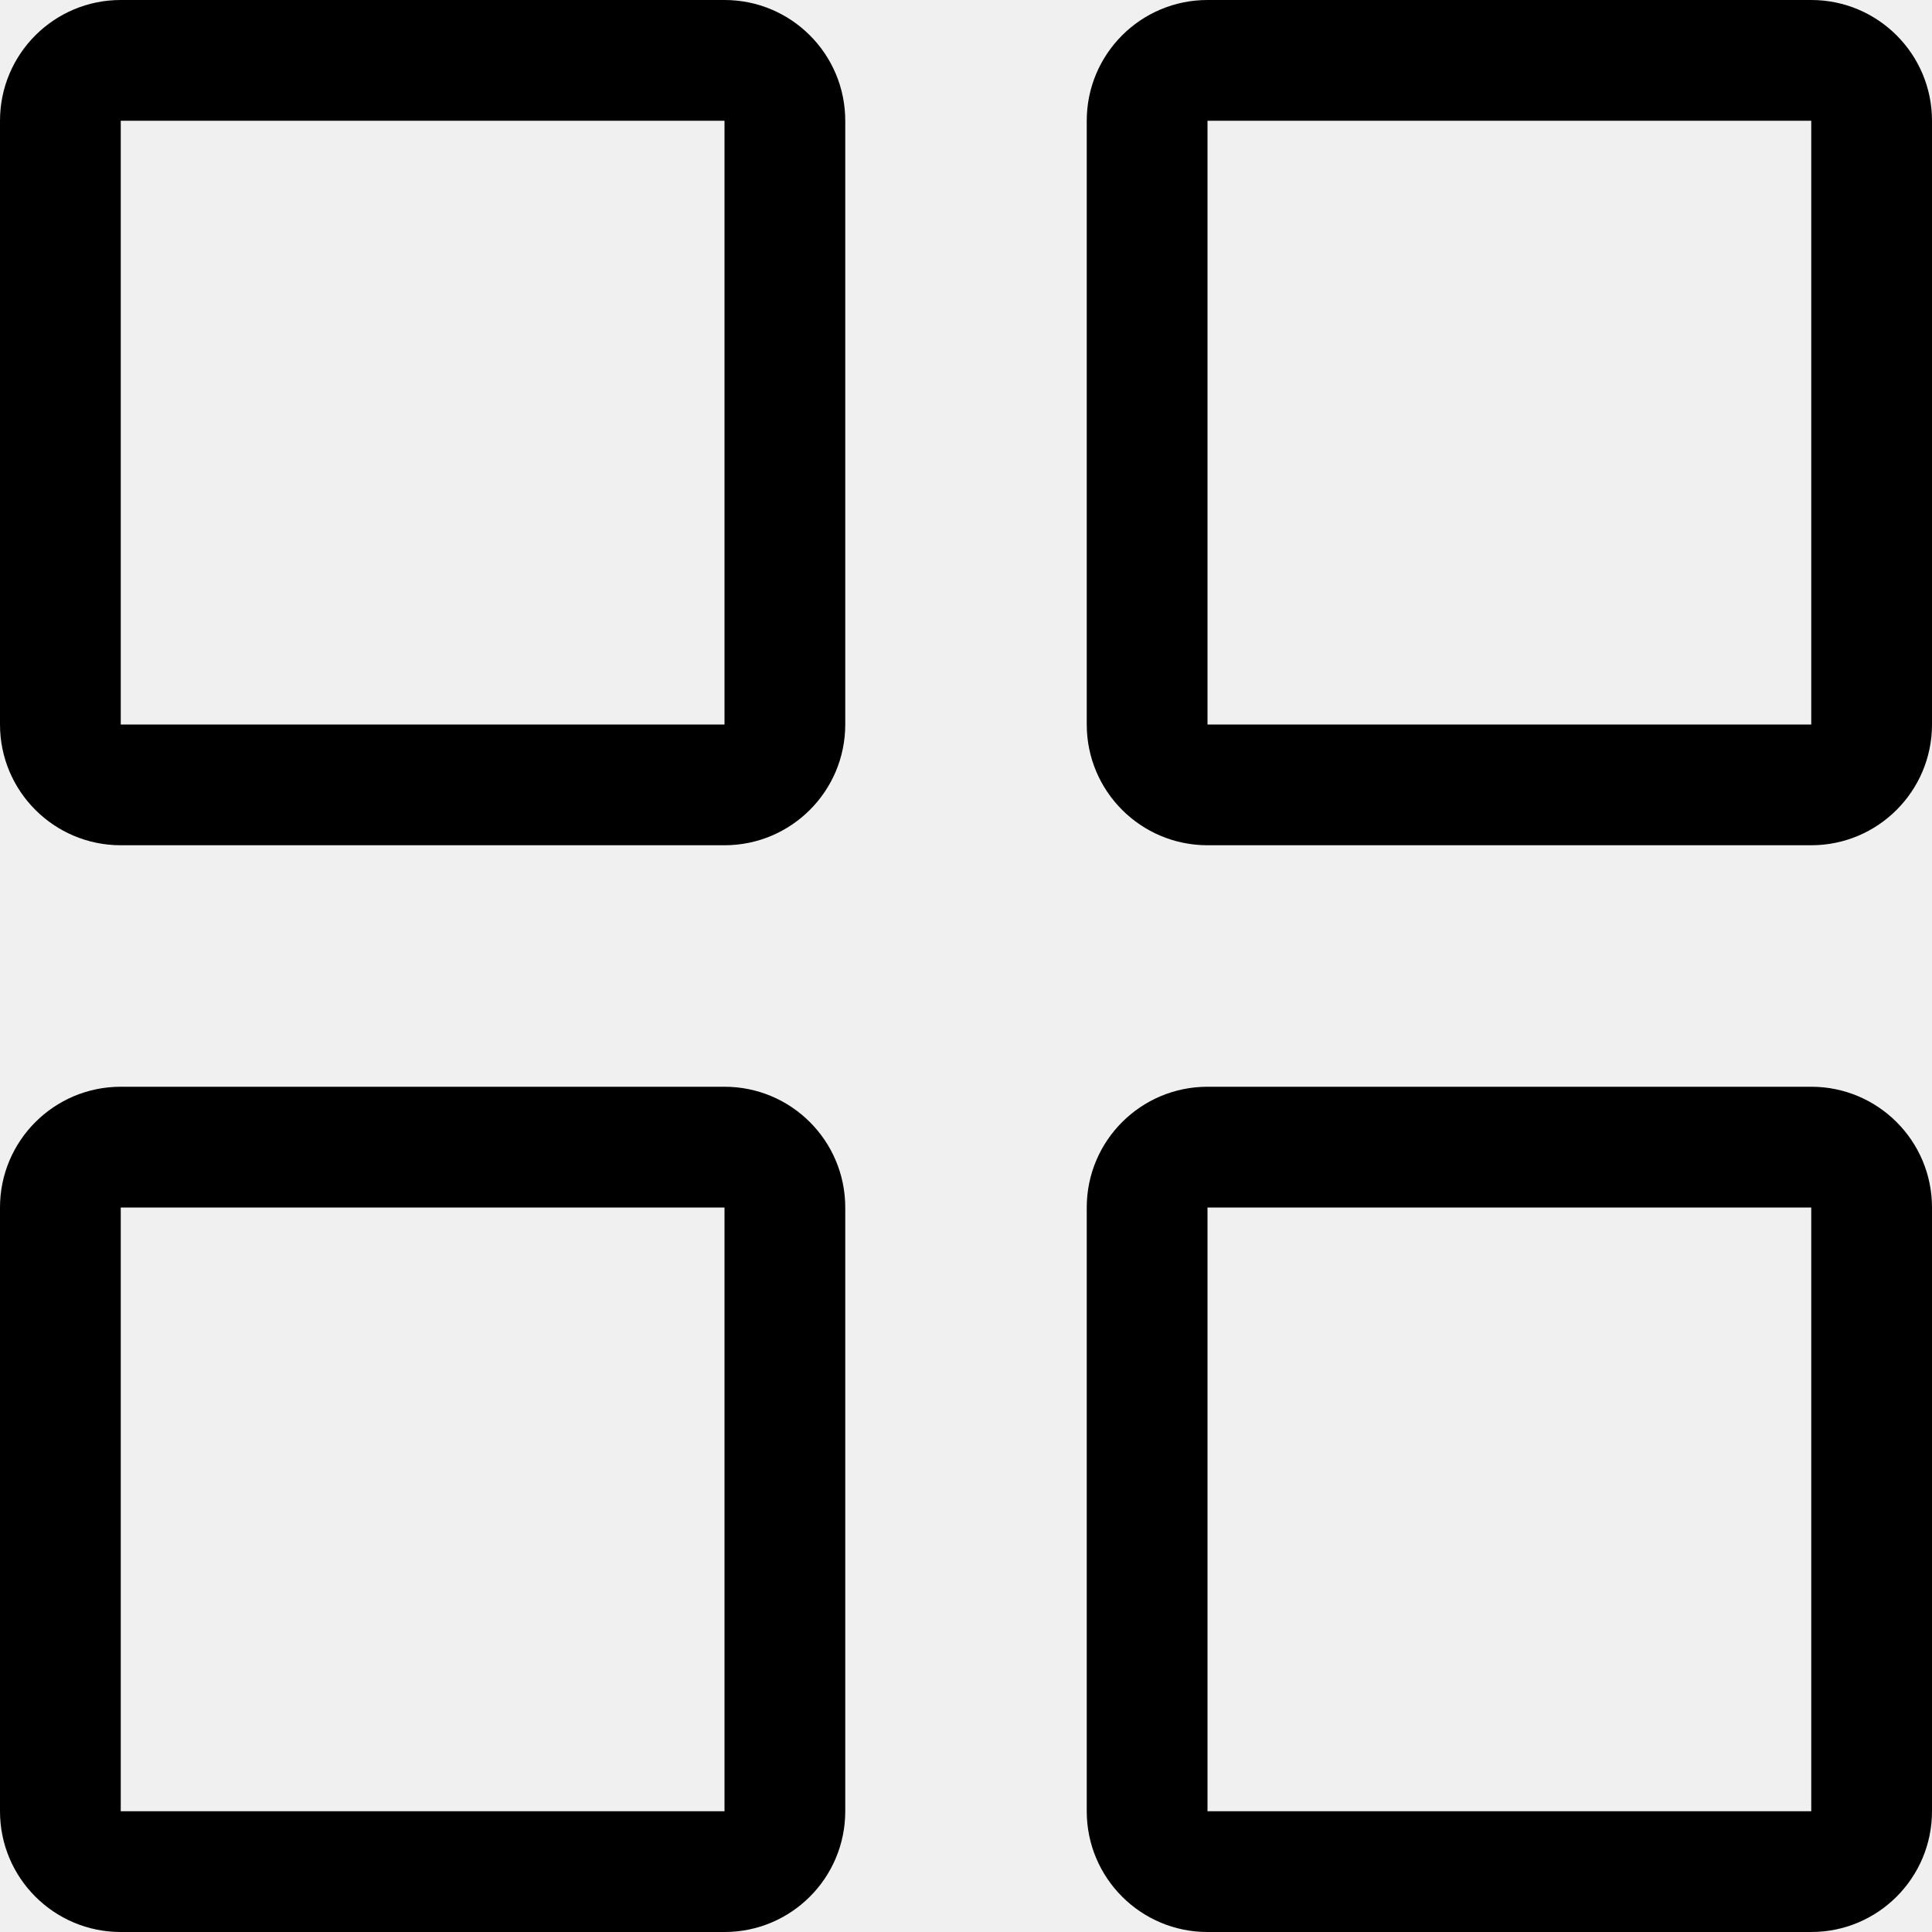
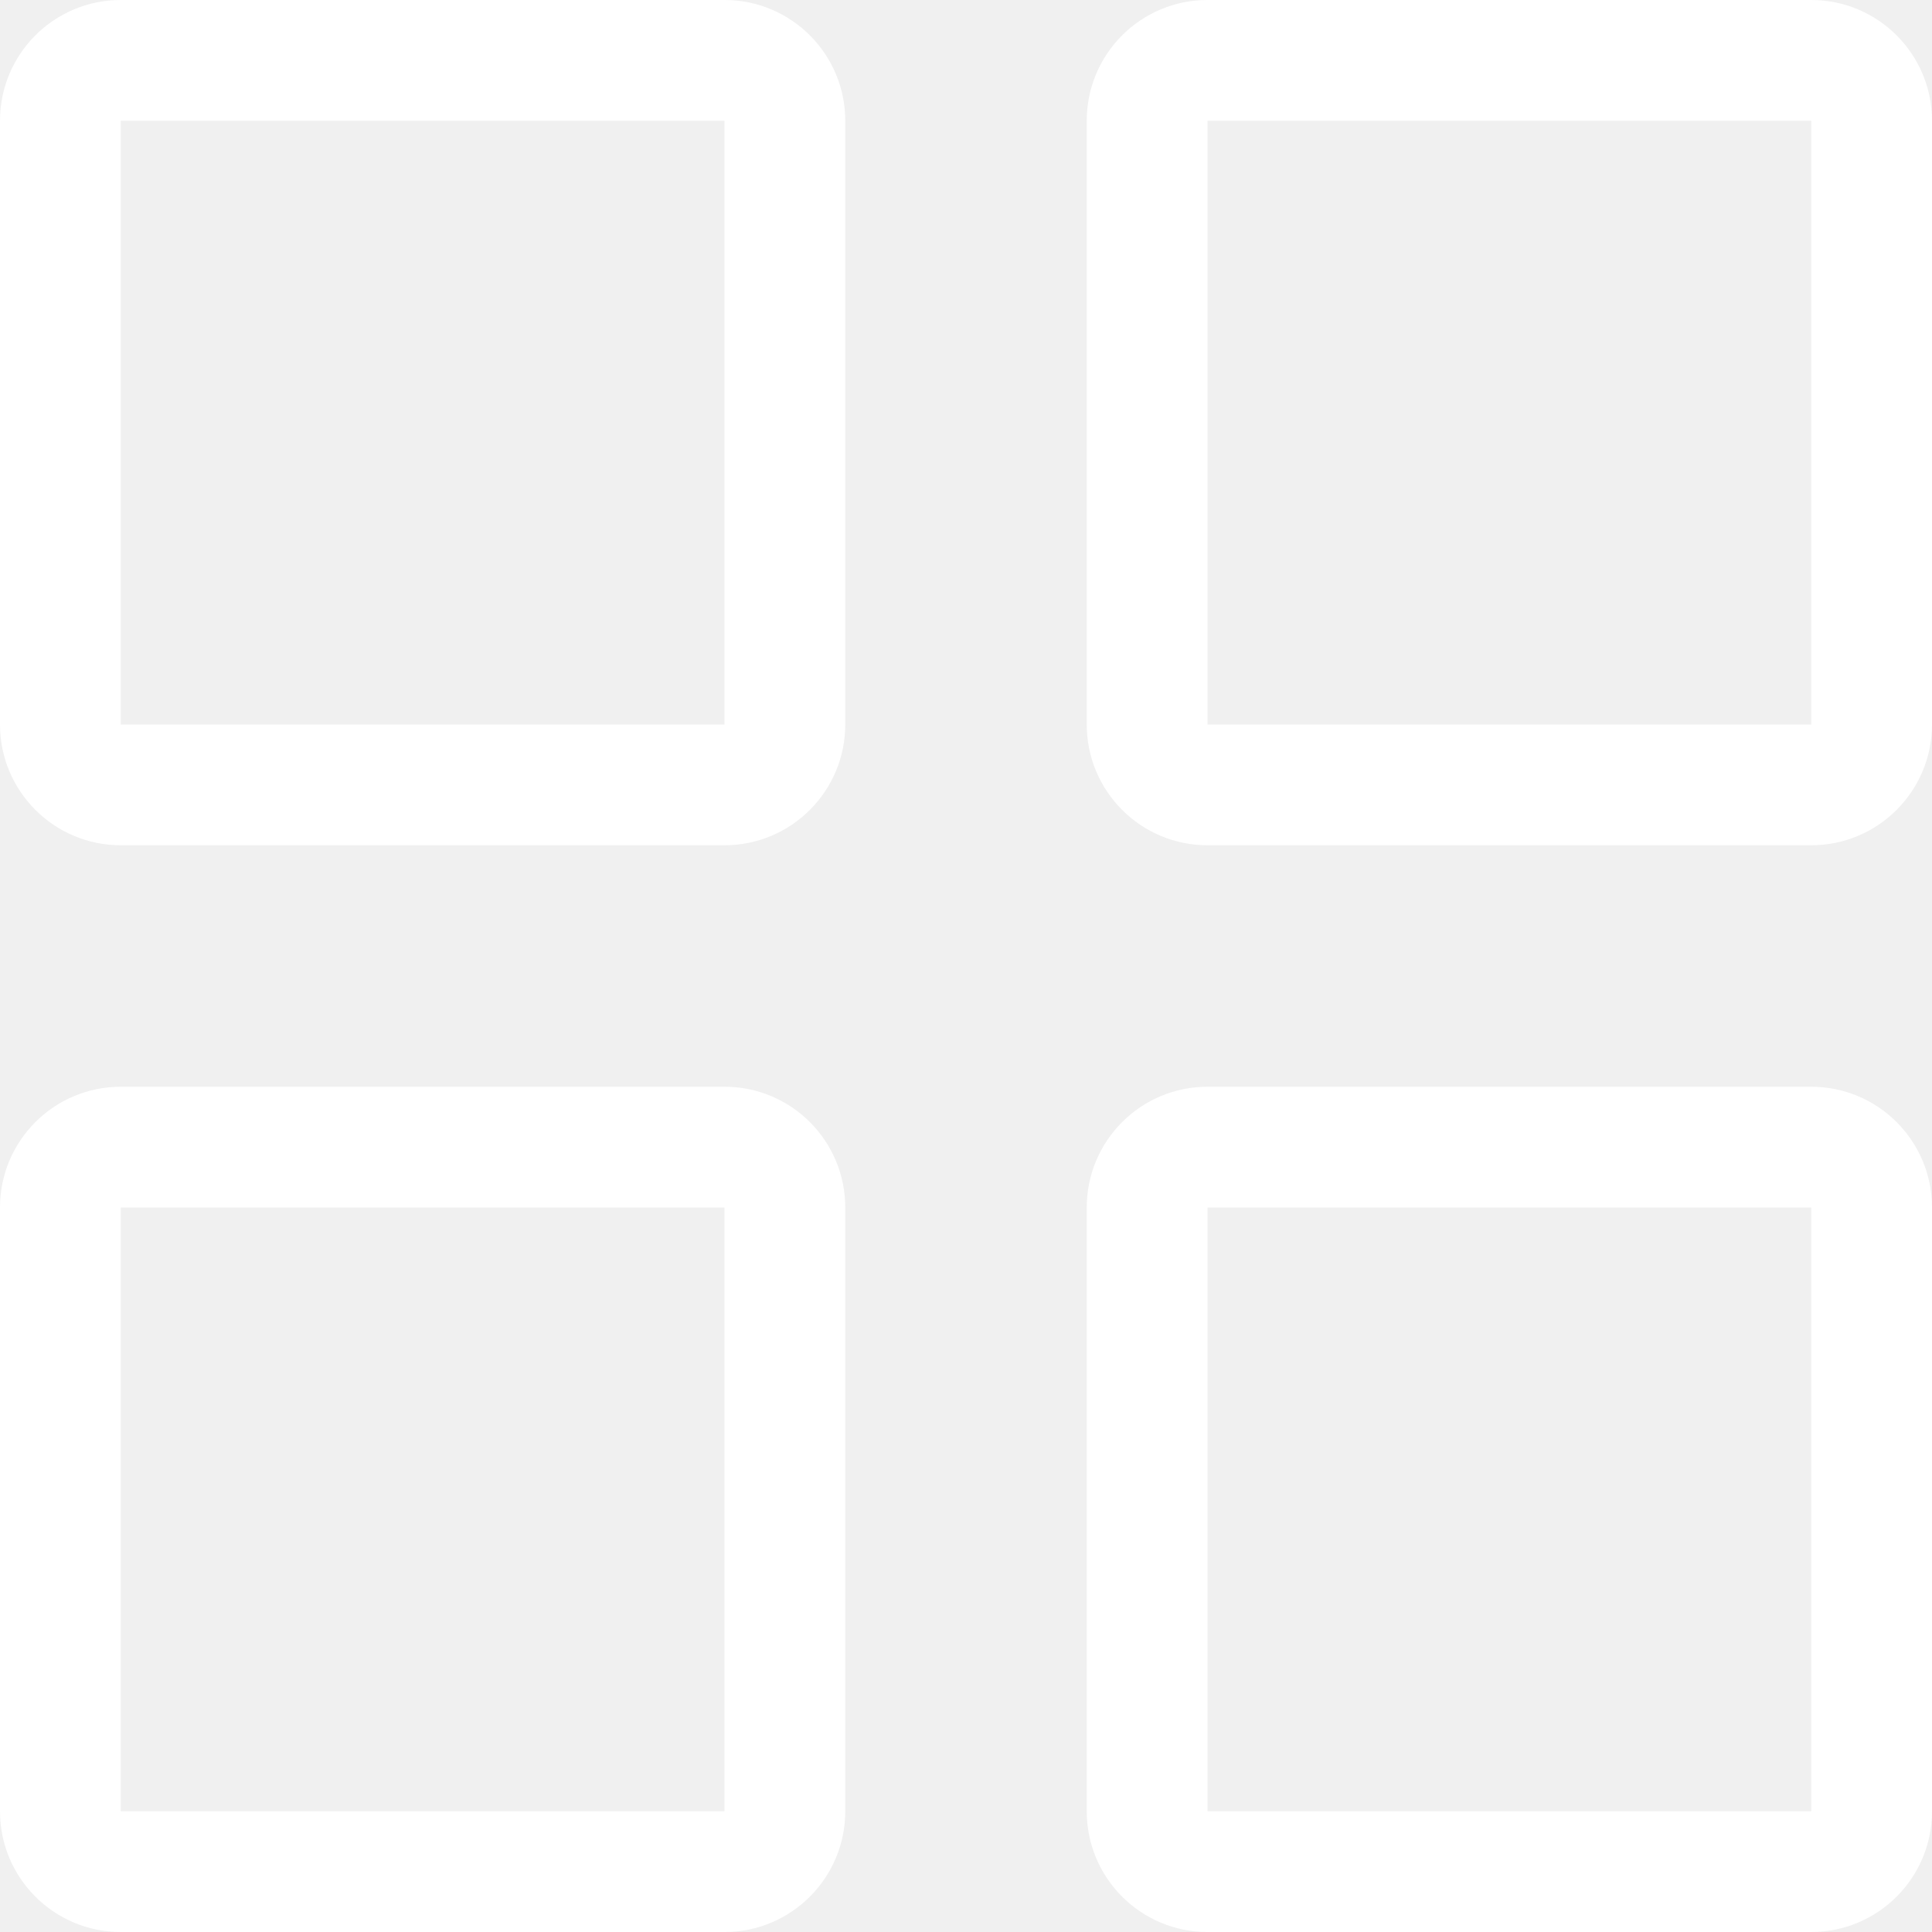
- <svg xmlns="http://www.w3.org/2000/svg" version="1.1" id="Capa_1" x="0px" y="0px" viewBox="0 0 384.97 384.97" style="enable-background:new 0 0 384.97 384.97;" xml:space="preserve">
+ <svg xmlns="http://www.w3.org/2000/svg" version="1.1" id="menu" x="0px" y="0px" viewBox="0 0 384.97 384.97" xml:space="preserve">
  <g>
    <g id="Grid">
-       <path d="M144.364,0H24.061C10.767,0,0,10.767,0,24.061v120.303c0,13.281,10.767,24.061,24.061,24.061h120.303    c13.293,0,24.061-10.779,24.061-24.061V24.061C168.424,10.767,157.657,0,144.364,0z M144.364,144.364H24.061V24.061h120.303    V144.364z" />
-       <path d="M360.909,0H240.606c-13.293,0-24.061,10.767-24.061,24.061v120.303c0,13.281,10.767,24.061,24.061,24.061h120.303    c13.281,0,24.061-10.779,24.061-24.061V24.061C384.97,10.767,374.191,0,360.909,0z M360.909,144.364H240.606V24.061h120.303    V144.364z" />
-       <path d="M360.909,216.545H240.606c-13.293,0-24.061,10.779-24.061,24.061v120.303c0,13.293,10.767,24.061,24.061,24.061h120.303    c13.281,0,24.061-10.767,24.061-24.061V240.606C384.97,227.313,374.191,216.545,360.909,216.545z M360.909,360.909H240.606    V240.606h120.303V360.909z" />
-       <path d="M144.364,216.545H24.061C10.767,216.545,0,227.325,0,240.606v120.303c0,13.293,10.767,24.061,24.061,24.061h120.303    c13.293,0,24.061-10.767,24.061-24.061V240.606C168.424,227.313,157.657,216.545,144.364,216.545z M144.364,360.909H24.061    V240.606h120.303V360.909z" />
+       <path d="M144.364,0H24.061C10.767,0,0,10.767,0,24.061v120.303c0,13.281,10.767,24.061,24.061,24.061h120.303    c13.293,0,24.061-10.779,24.061-24.061V24.061C168.424,10.767,157.657,0,144.364,0z M144.364,144.364H24.061V24.061h120.303    V144.364z" style="fill:#ffffff" />
+       <path d="M360.909,0H240.606c-13.293,0-24.061,10.767-24.061,24.061v120.303c0,13.281,10.767,24.061,24.061,24.061h120.303    c13.281,0,24.061-10.779,24.061-24.061V24.061C384.97,10.767,374.191,0,360.909,0z M360.909,144.364H240.606V24.061h120.303    V144.364z" style="fill:#ffffff" />
+       <path d="M360.909,216.545H240.606c-13.293,0-24.061,10.779-24.061,24.061v120.303c0,13.293,10.767,24.061,24.061,24.061h120.303    c13.281,0,24.061-10.767,24.061-24.061V240.606C384.97,227.313,374.191,216.545,360.909,216.545z M360.909,360.909H240.606    V240.606h120.303V360.909z" style="fill:#ffffff" />
+       <path d="M144.364,216.545H24.061C10.767,216.545,0,227.325,0,240.606v120.303c0,13.293,10.767,24.061,24.061,24.061h120.303    c13.293,0,24.061-10.767,24.061-24.061V240.606C168.424,227.313,157.657,216.545,144.364,216.545z M144.364,360.909H24.061    V240.606h120.303V360.909z" style="fill:#ffffff" />
    </g>
-     <g>
- 	</g>
-     <g>
- 	</g>
-     <g>
- 	</g>
-     <g>
- 	</g>
-     <g>
- 	</g>
-     <g>
- 	</g>
  </g>
-   <g>
- </g>
-   <g>
- </g>
-   <g>
- </g>
-   <g>
- </g>
-   <g>
- </g>
-   <g>
- </g>
-   <g>
- </g>
-   <g>
- </g>
-   <g>
- </g>
-   <g>
- </g>
-   <g>
- </g>
-   <g>
- </g>
-   <g>
- </g>
-   <g>
- </g>
-   <g>
- </g>
</svg>
